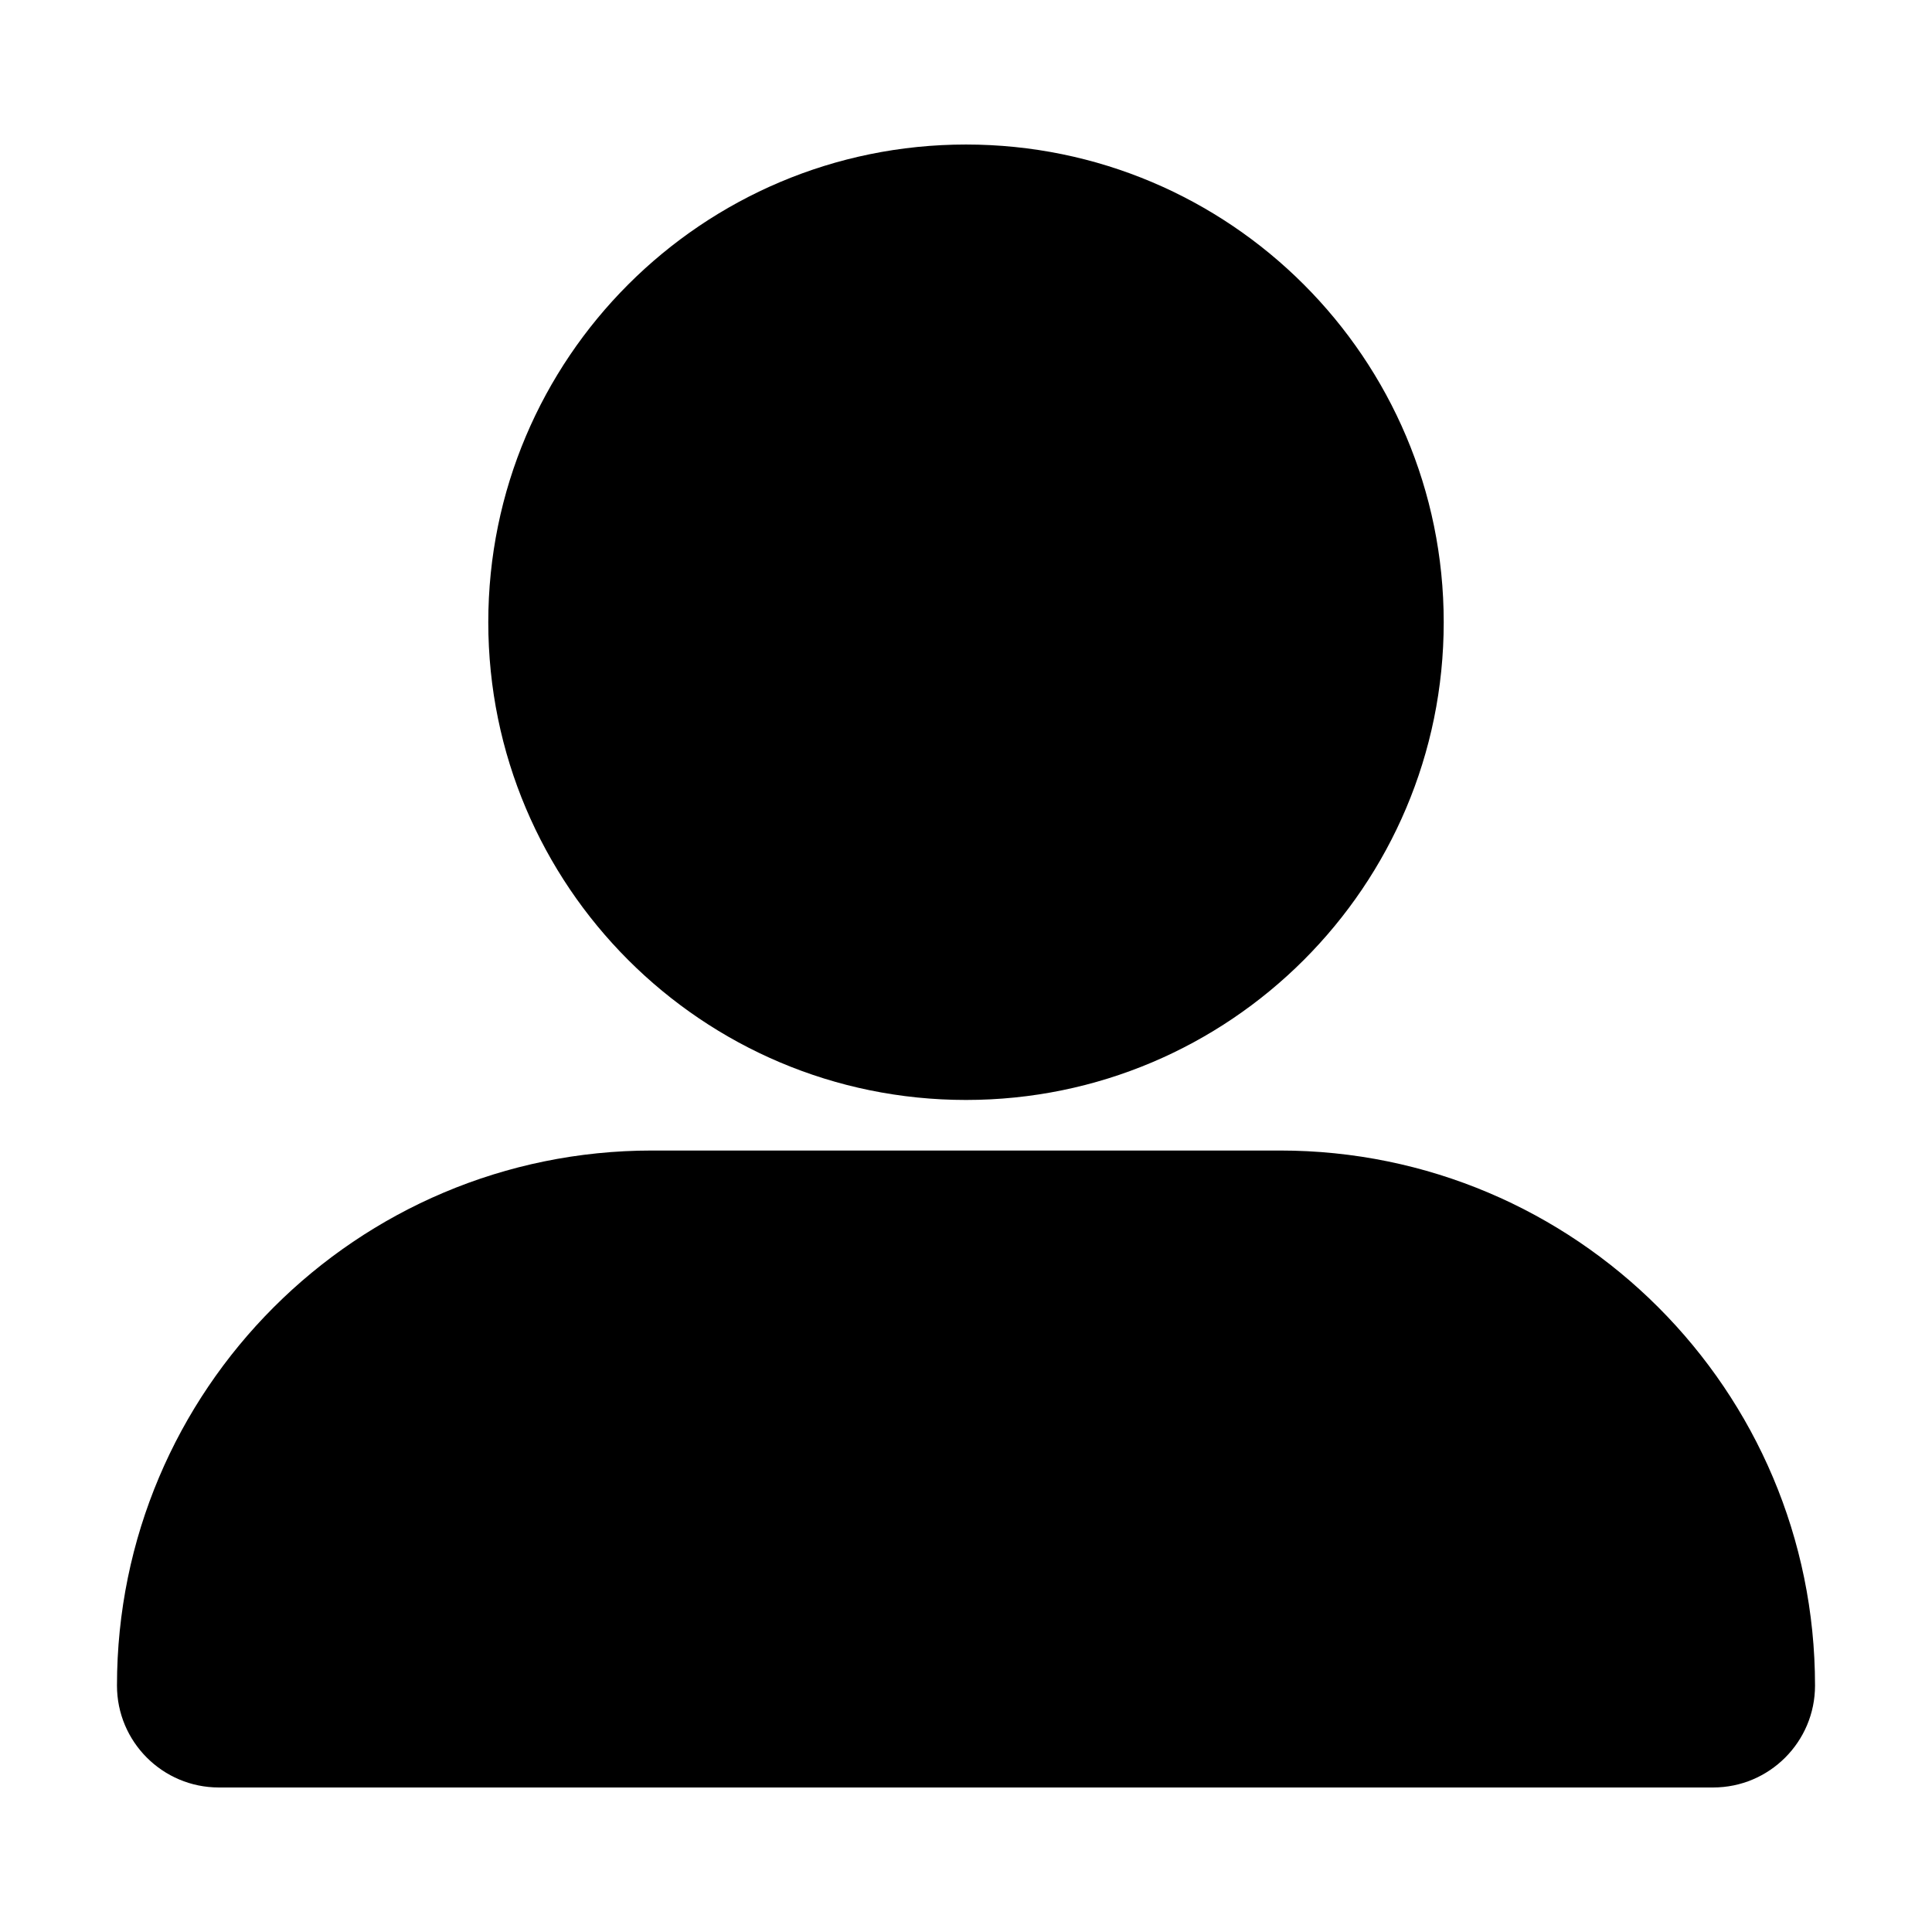
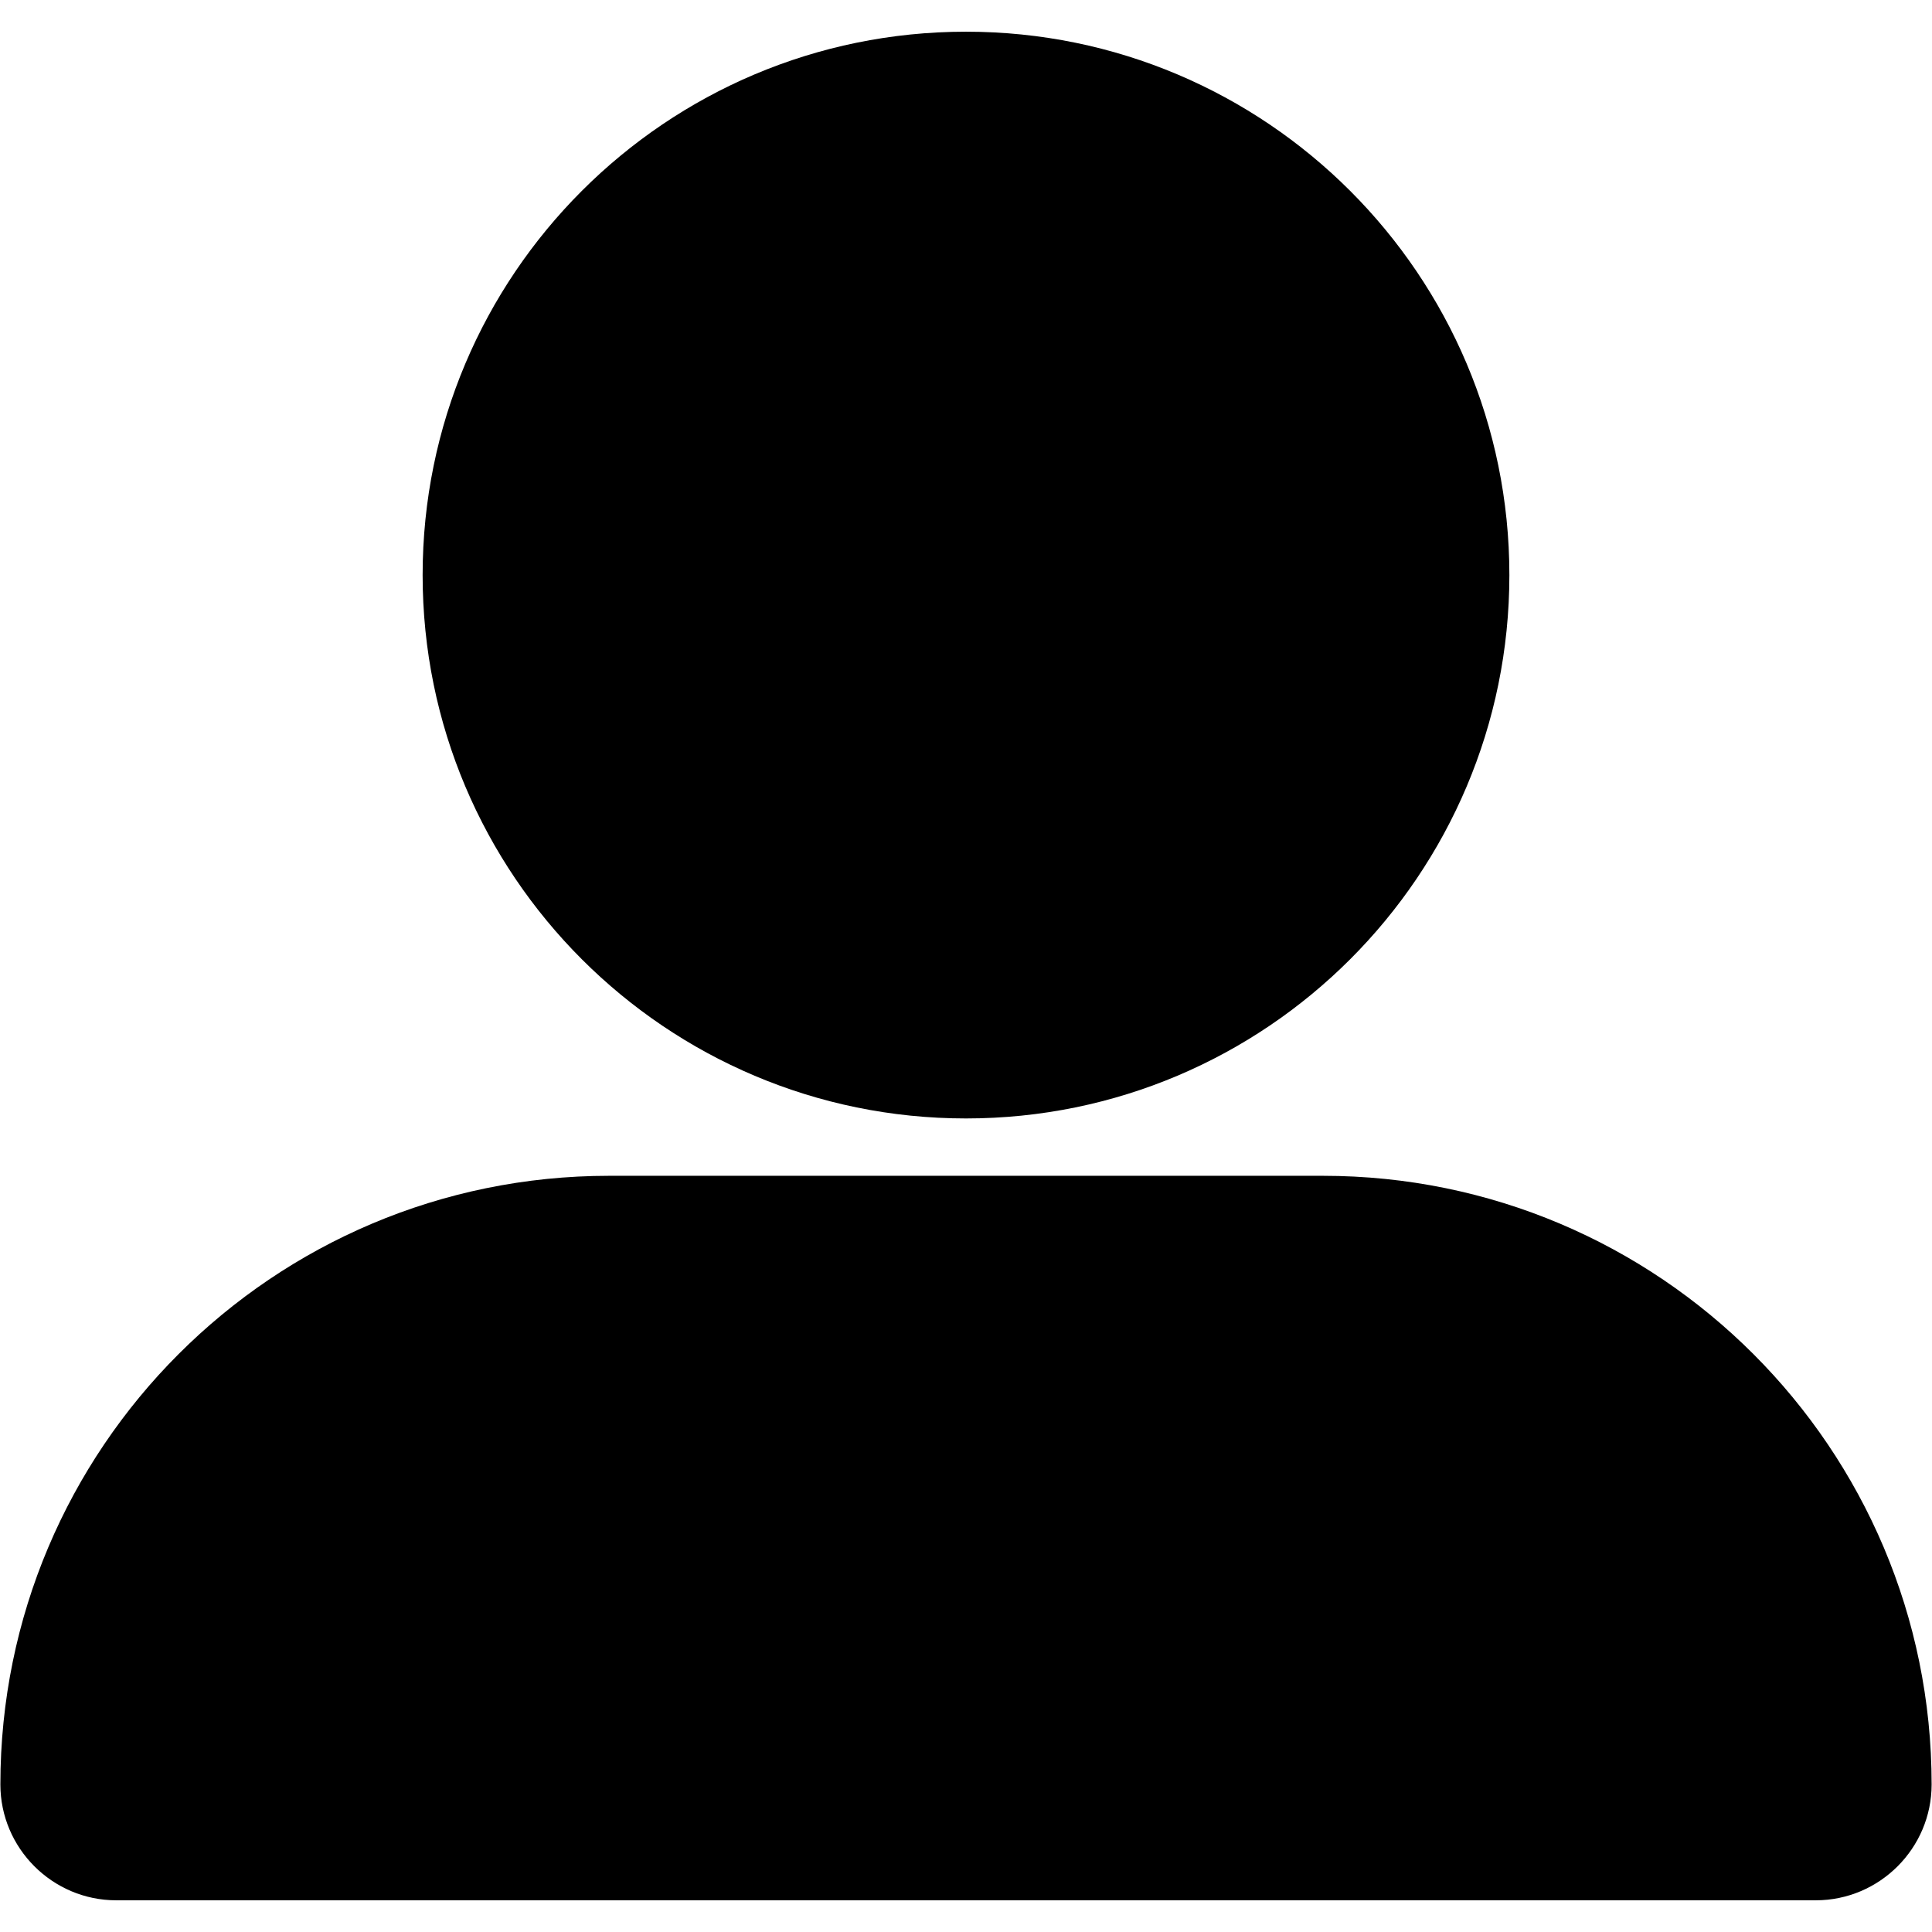
<svg xmlns="http://www.w3.org/2000/svg" viewBox="0 0 512 512">
-   <path d="M256,291.5c69.9,0,126.6-56.7,126.6-126.6S325.9,38.3,256,38.3S129.4,95,129.4,164.9S186.1,291.5,256,291.5z M172.8,304.9 C94.5,304.9,31,368.4,31,446.7c0,14.9,12.1,27,27,27h396c14.9,0,27-12.1,27-27c0-78.3-63.5-141.8-141.8-141.8H172.8z" />
+   <path d="M256,296.4c79.5,0,144-64.5,144-144s-64.5-144-144-144s-144,64.5-144,144S176.5,296.4,256,296.4z M161.4,311.6 c-89.1,0-161.3,72.2-161.3,161.3c0,16.9,13.8,30.7,30.7,30.7h450.4c16.9,0,30.7-13.8,30.7-30.7c0-89.1-72.2-161.3-161.3-161.3 L161.4,311.6L161.4,311.6z" />
</svg>
